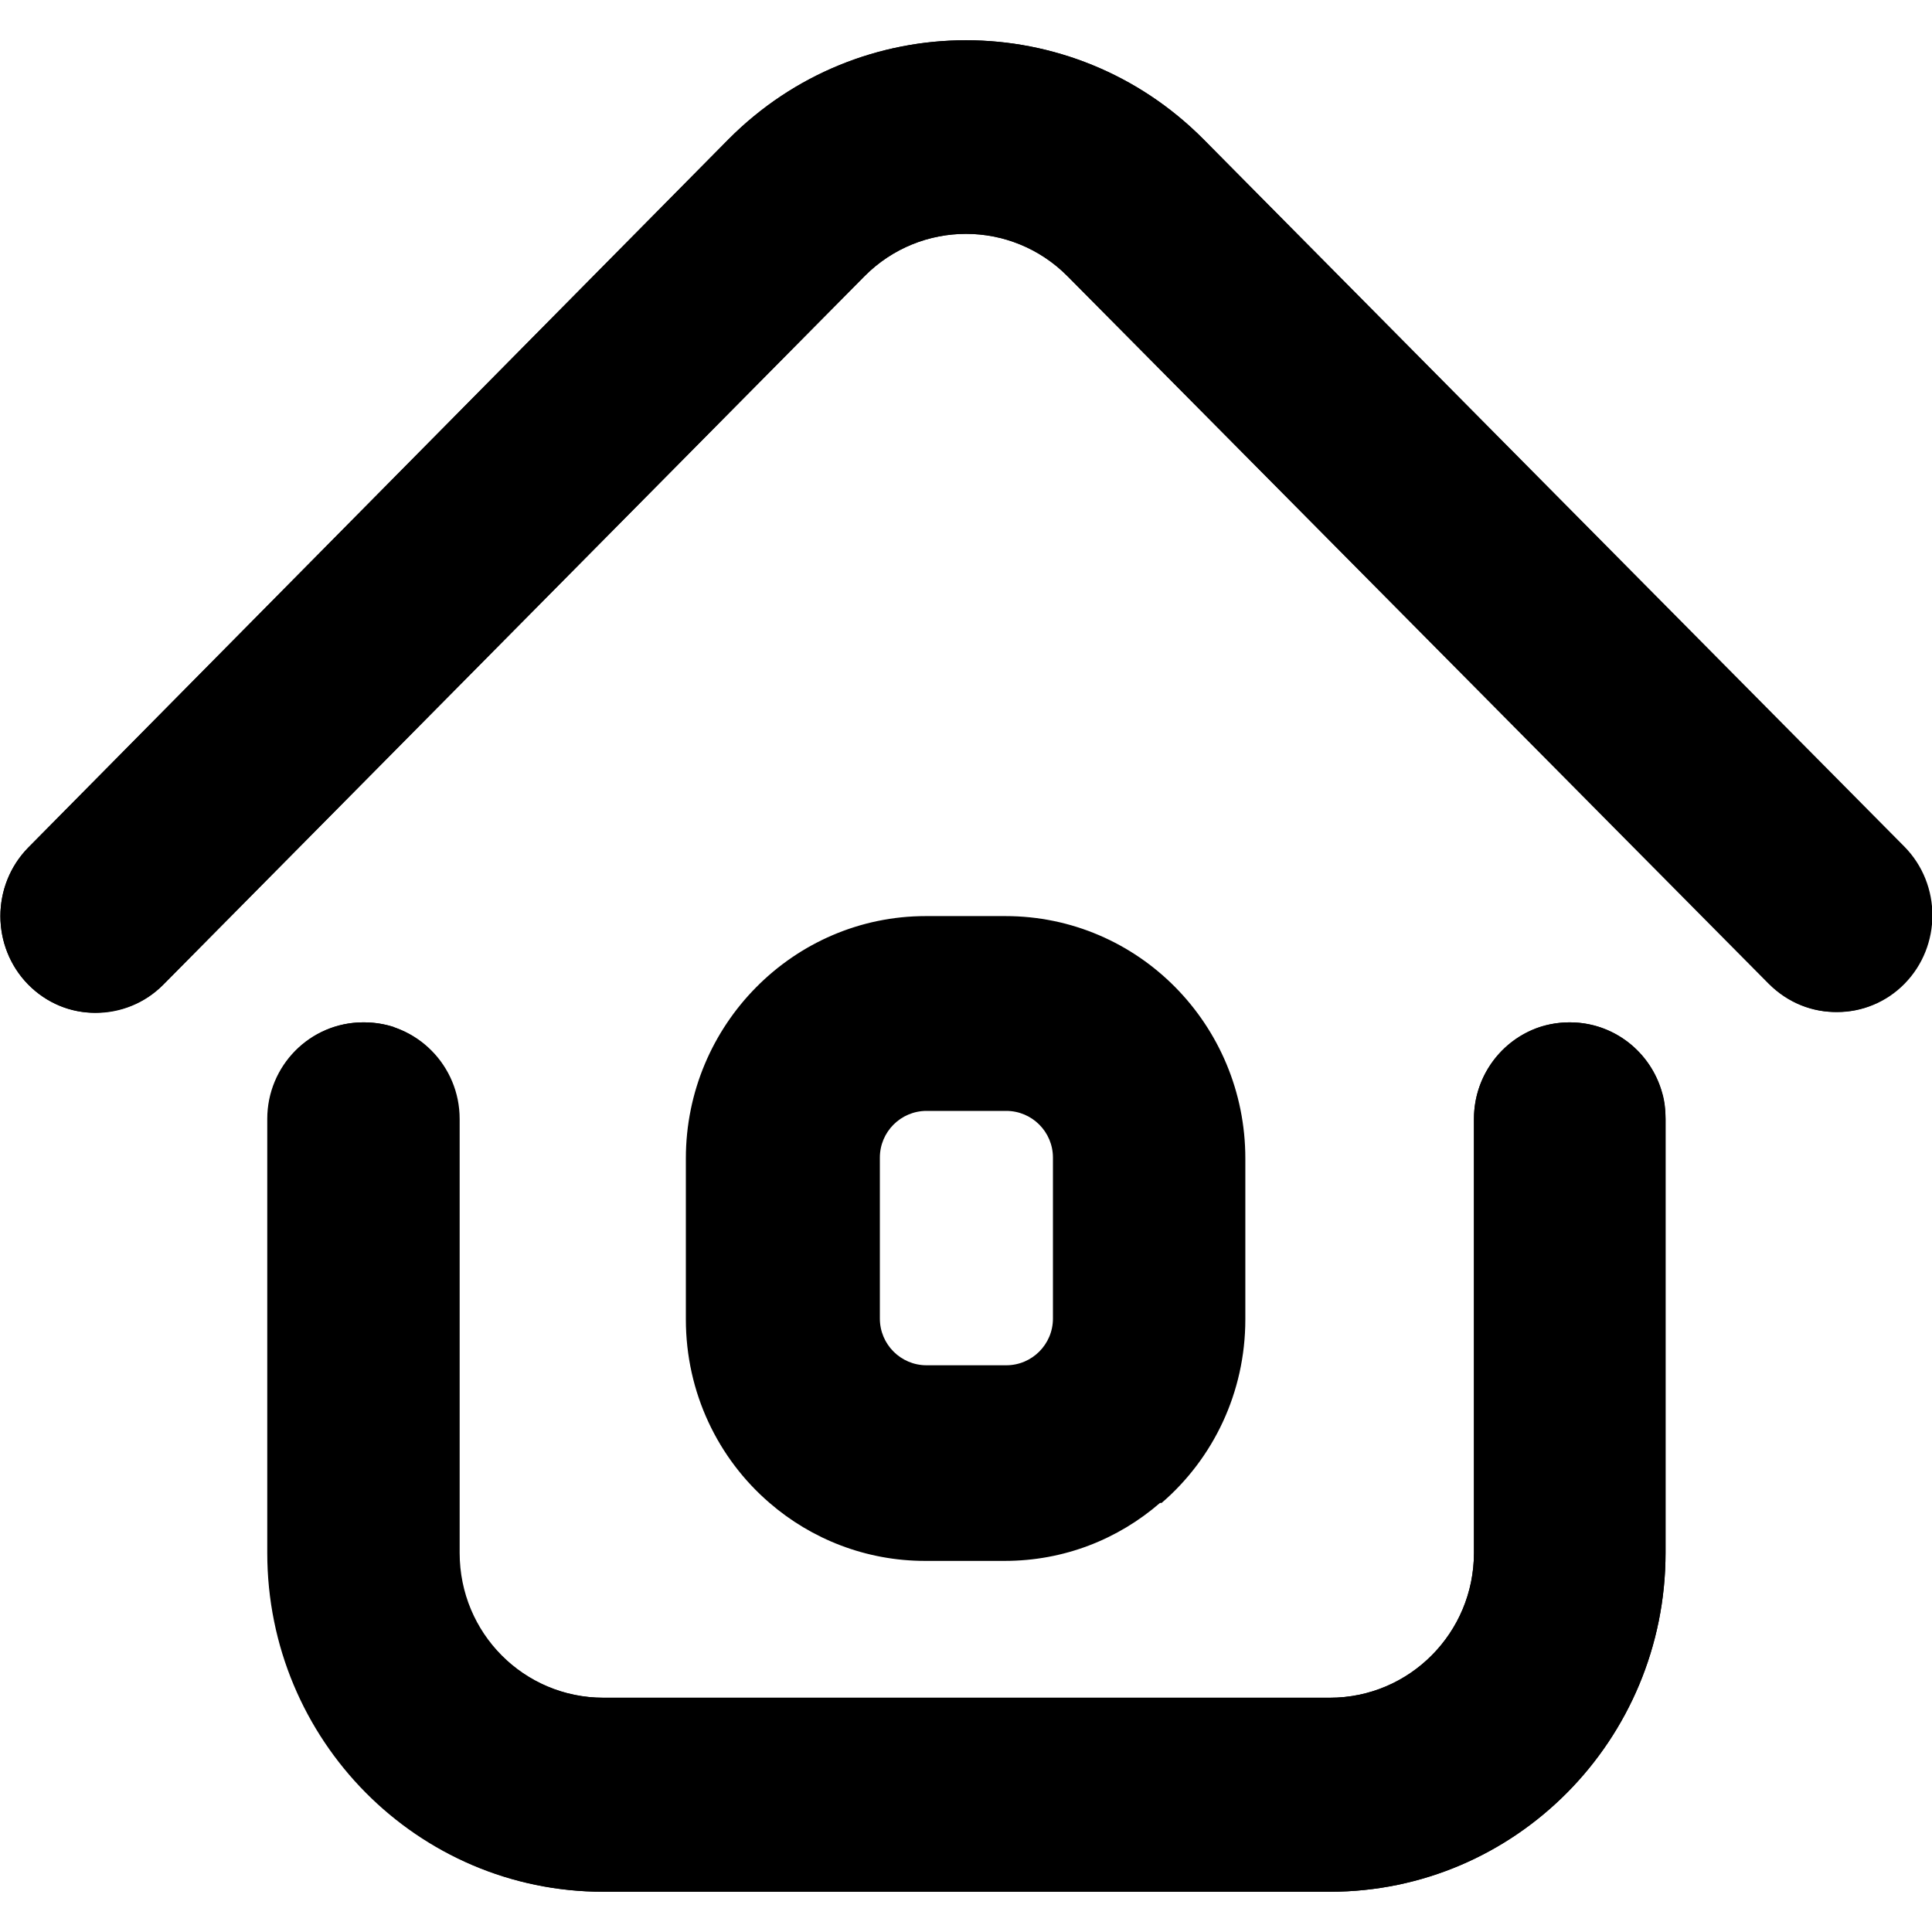
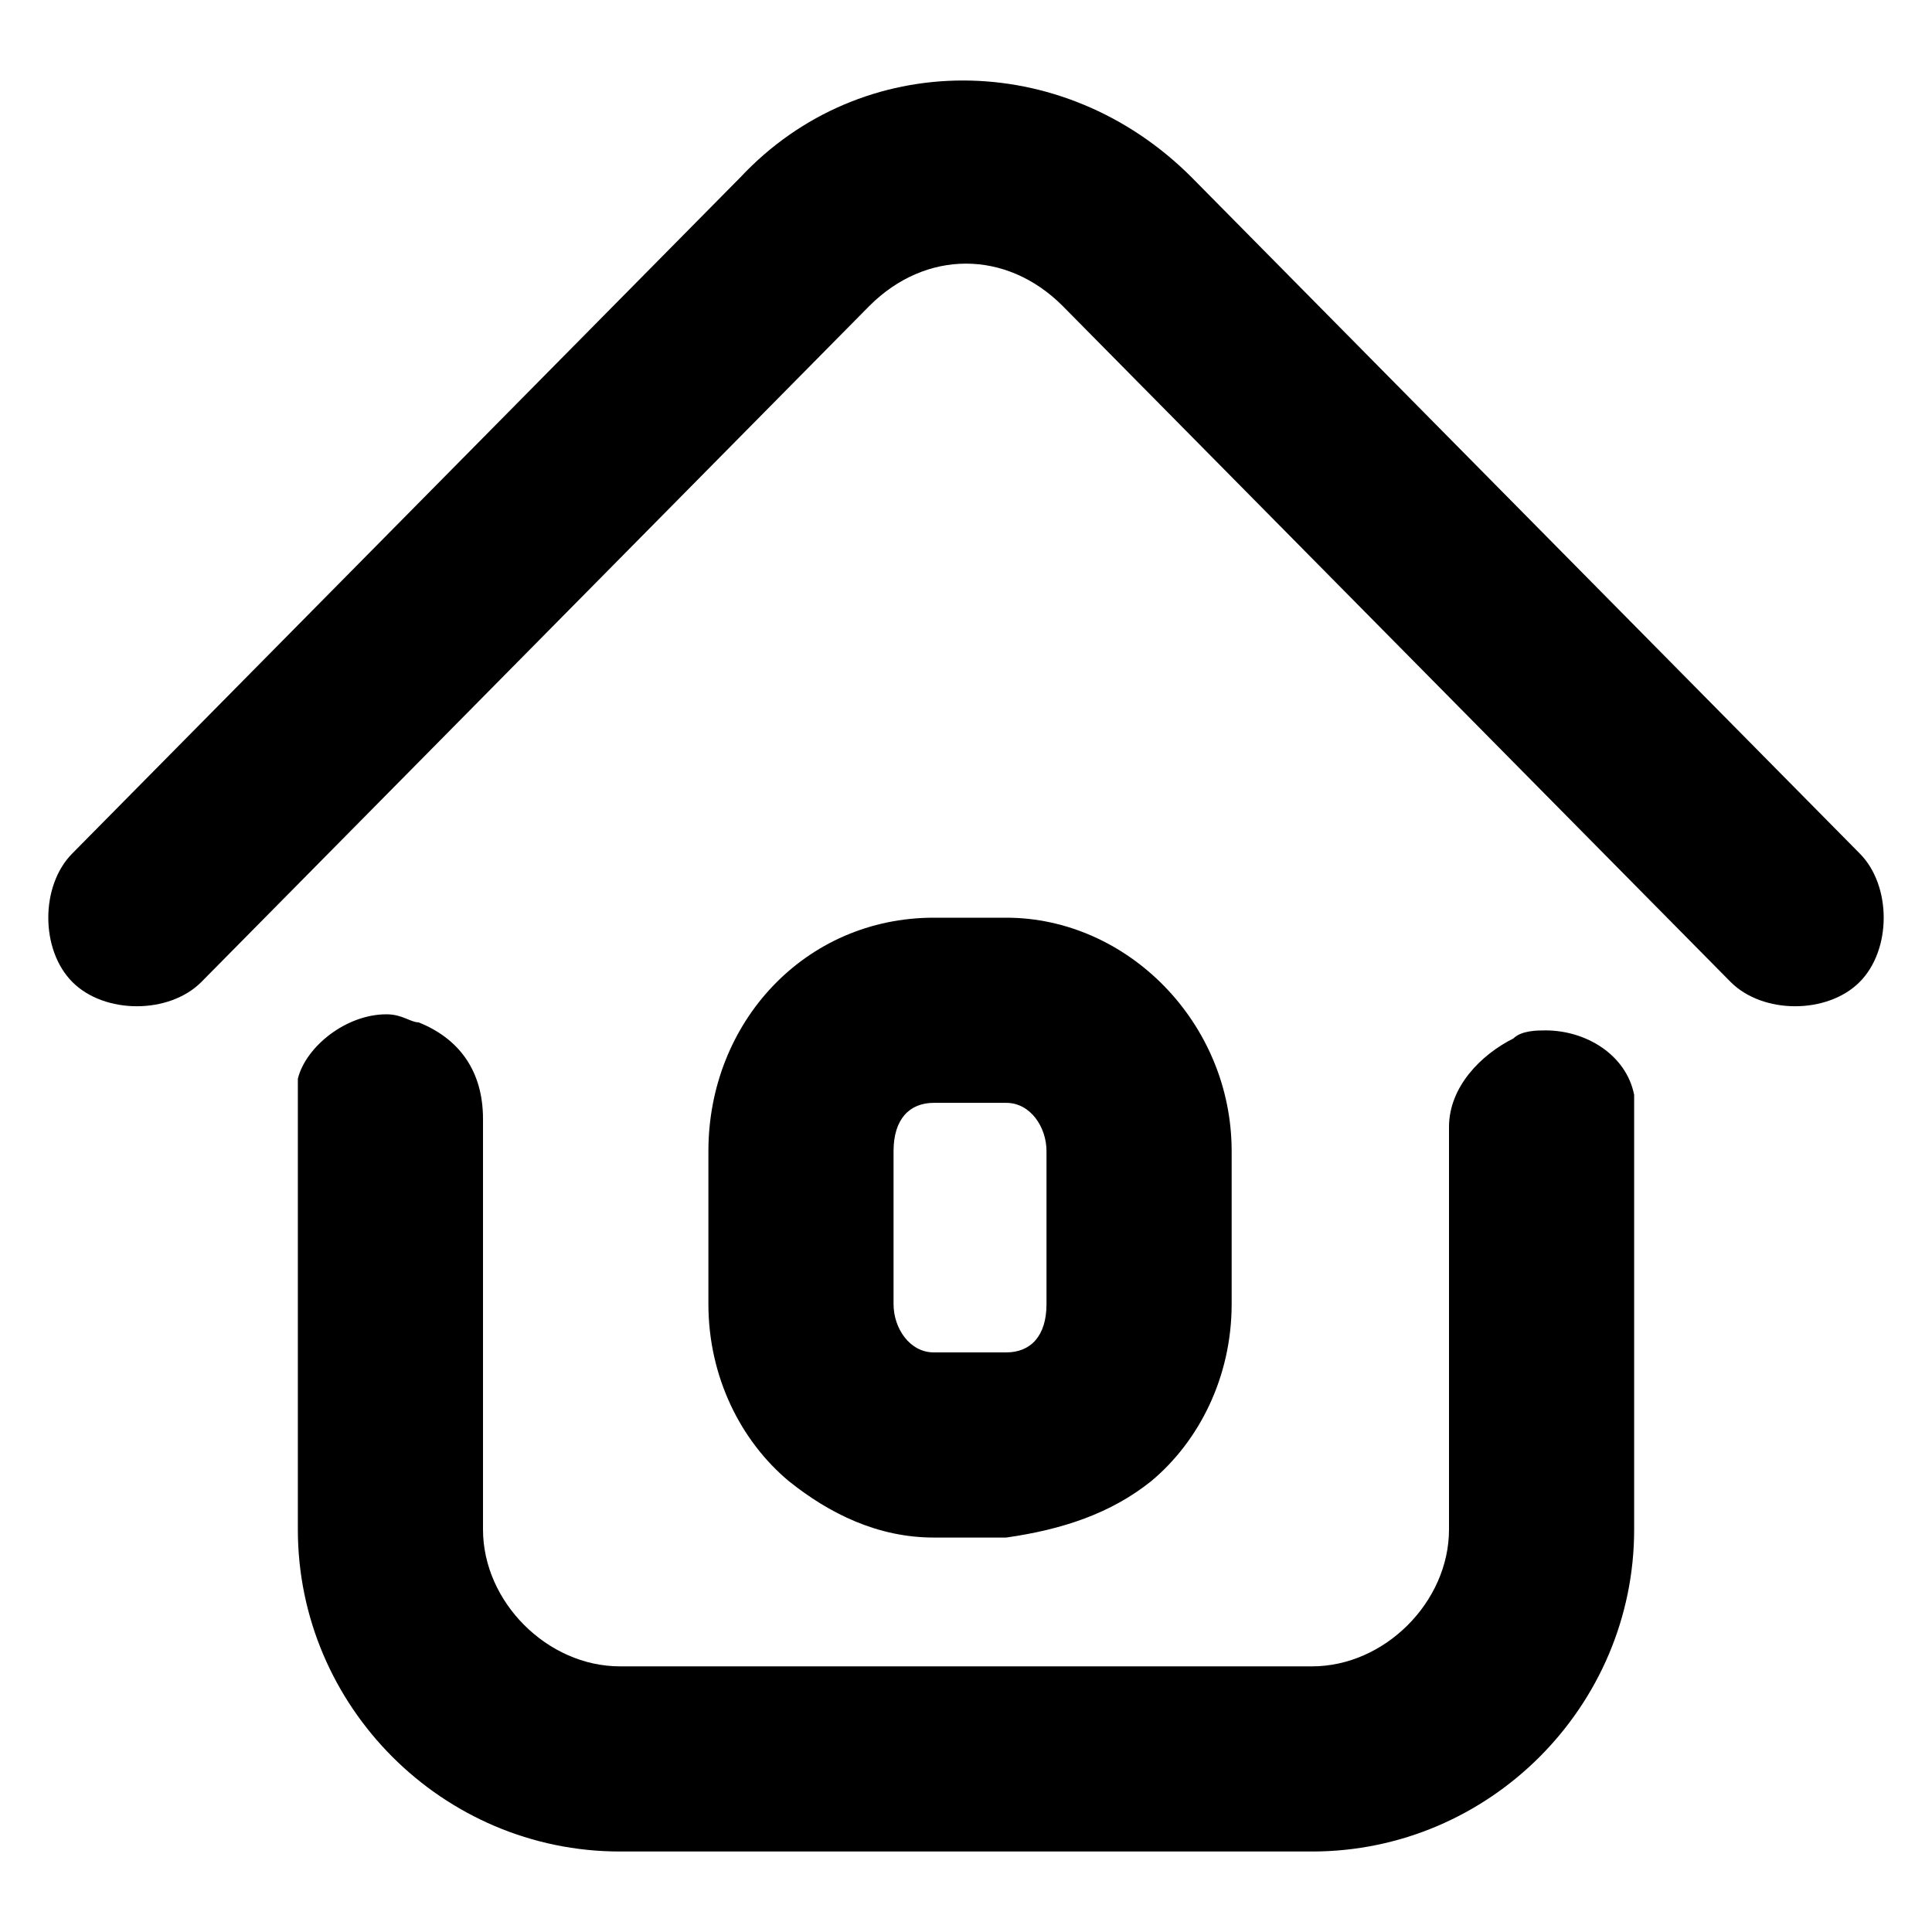
<svg xmlns="http://www.w3.org/2000/svg" viewBox="0 0 24 24" data-title="House" fill="currentColor" stroke="none">
-   <path fill-rule="evenodd" d="M13.26 3.43c-.7-.7-1.83-.7-2.52 0L2.03 12.23c-.46.47-1.22.47-1.68 0-.46-.47-.46-1.23 0-1.7L9.05 1.73C10.68.09 13.32.09 14.95 1.73l8.71 8.79c.46.47.46 1.23 0 1.7-.46.47-1.22.47-1.68 0L13.26 3.43ZM4.52 12.7c.66 0 1.19.54 1.19 1.2v5.39c0 1 .8 1.8 1.79 1.8h9.02c.99 0 1.79-.81 1.79-1.8v-5.39c0-.66.53-1.2 1.19-1.2s1.19.54 1.19 1.2v5.39c0 2.32-1.86 4.21-4.17 4.21H7.49c-2.3 0-4.17-1.88-4.17-4.21v-5.39c0-.66.53-1.2 1.19-1.2Z" />
-   <path fill-rule="evenodd" d="m4.9,12.76c-.12-.04-.25-.06-.38-.06-.55,0-1.01.37-1.15.88-.03.1-.04.21-.04.32v5.39c0,2.32,1.86,4.21,4.17,4.21h9.02c2.3,0,4.17-1.88,4.17-4.21v-5.39c0-.11-.01-.22-.04-.32-.14-.51-.6-.88-1.15-.88-.13,0-.26.02-.38.06-.47.16-.81.61-.81,1.14v5.39c0,1-.8,1.8-1.79,1.8H7.49c-.99,0-1.79-.81-1.79-1.8v-5.39c0-.53-.34-.98-.81-1.14Zm9.53,5.91c.64-.55,1.04-1.37,1.04-2.28v-2c0-1.66-1.33-3.01-2.98-3.01h-.99c-1.64,0-2.98,1.35-2.98,3.01v2c0,.91.4,1.73,1.04,2.28.52.45,1.2.72,1.93.72h.99c.74,0,1.41-.27,1.93-.72Zm.52-16.94C13.32.09,10.68.09,9.05,1.73L.35,10.53c-.46.47-.46,1.23,0,1.7.23.23.52.35.82.35.31,0,.62-.11.86-.35L10.74,3.43c.7-.7,1.83-.7,2.52,0l8.71,8.79c.24.24.55.36.86.35.3,0,.59-.12.82-.35.46-.47.46-1.23,0-1.7L14.95,1.73Zm-2.45,12.07h-.99c-.32,0-.58.26-.58.58v2c0,.32.26.58.58.58h.99c.32,0,.58-.26.58-.58v-2c0-.32-.26-.58-.58-.58Z" />
+   <path fill-rule="evenodd" d="m5.2,12.7c-.1,0-.2-.1-.4-.1-.5,0-1,.4-1.1.8v5.6c0,2.2,1.8,4,4,4h8.6c2.2,0,4-1.8,4-4v-5.4c-.1-.5-.6-.8-1.1-.8-.1,0-.3,0-.4.1-.4.2-.8.6-.8,1.1v5c0,.9-.8,1.7-1.7,1.7H7.7c-.9,0-1.7-.8-1.7-1.7v-5.1c0-.6-.3-1-.8-1.2Zm9.1,5.7c.6-.5,1-1.3,1-2.2v-1.9c0-1.6-1.3-2.9-2.8-2.9h-.9c-1.6,0-2.8,1.3-2.8,2.9v1.9c0,.9.4,1.7,1,2.2.5.4,1.1.7,1.8.7h.9c.7-.1,1.3-.3,1.8-.7Zm.5-16.2c-1.6-1.6-4.1-1.6-5.6,0L.9,10.6c-.4.4-.4,1.2,0,1.6.2.2.5.3.8.3s.6-.1.8-.3L10.8,3.8c.7-.7,1.7-.7,2.4,0l8.3,8.4c.2.2.5.3.8.3s.6-.1.8-.3c.4-.4.4-1.2,0-1.6L14.8,2.2Zm-2.3,11.5h-.9c-.3,0-.5.2-.5.6v1.9c0,.3.2.6.5.6h.9c.3,0,.5-.2.5-.6v-1.9c0-.3-.2-.6-.5-.6Z" />
</svg>
